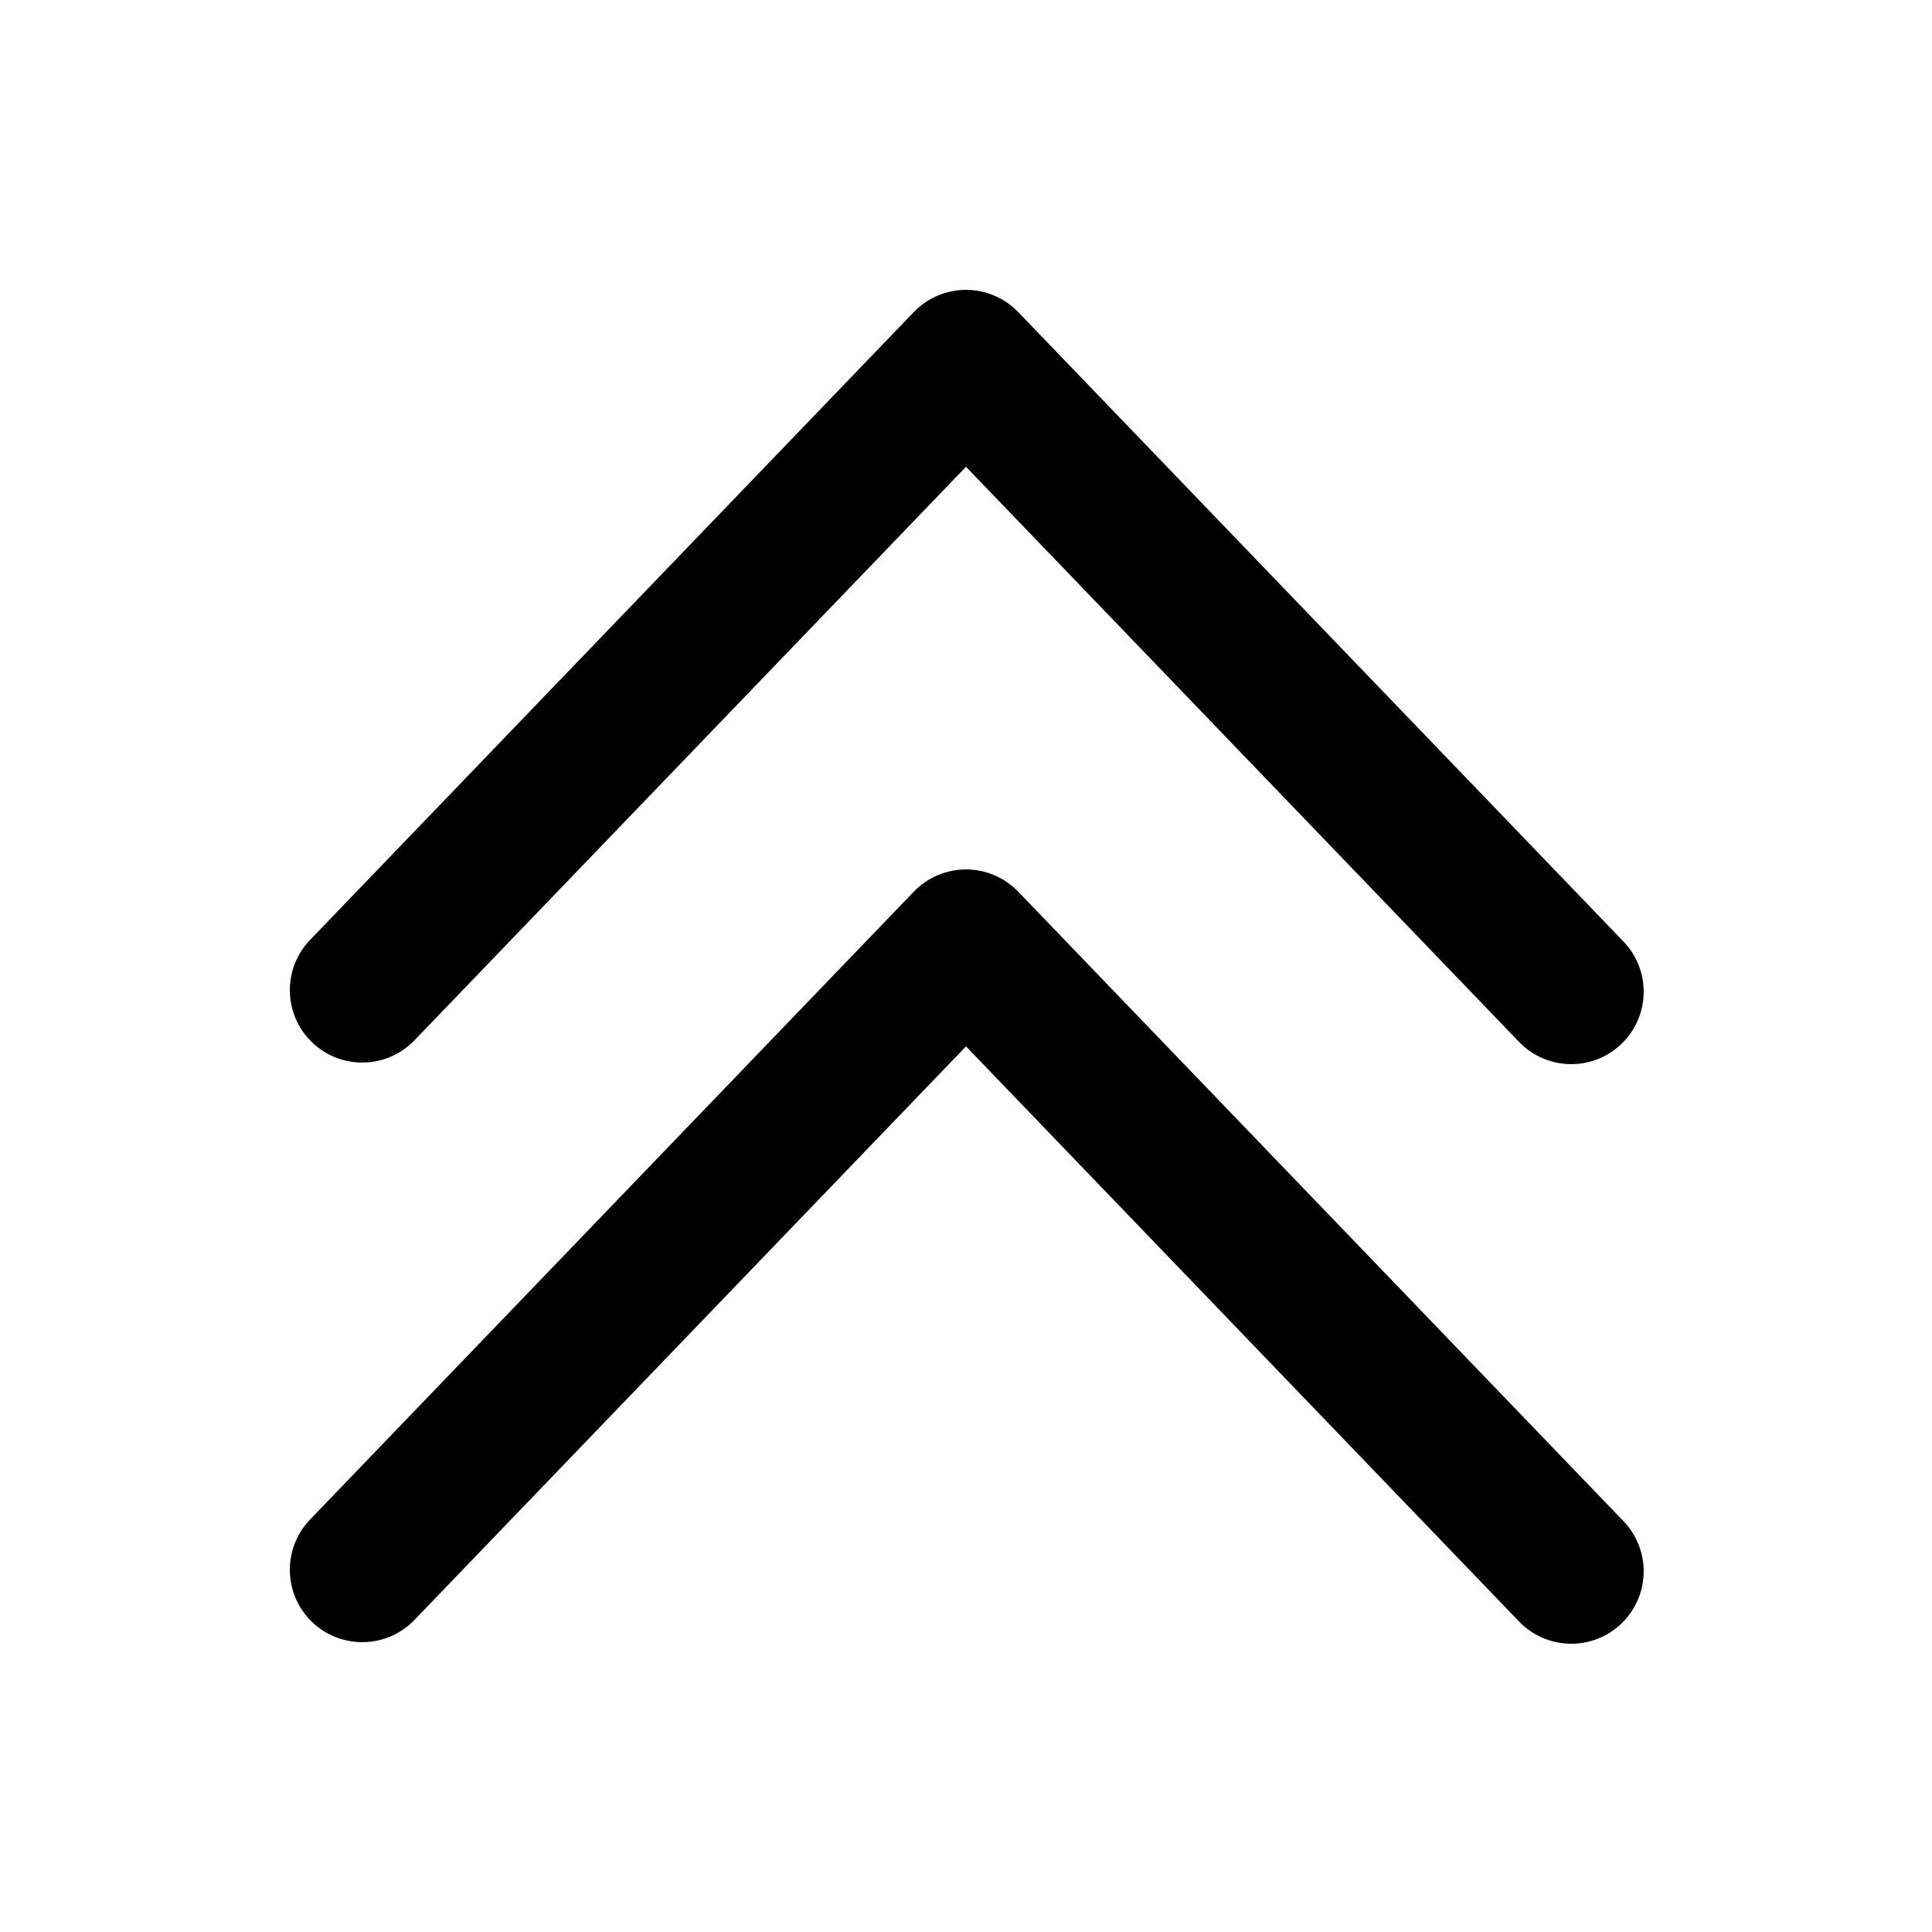
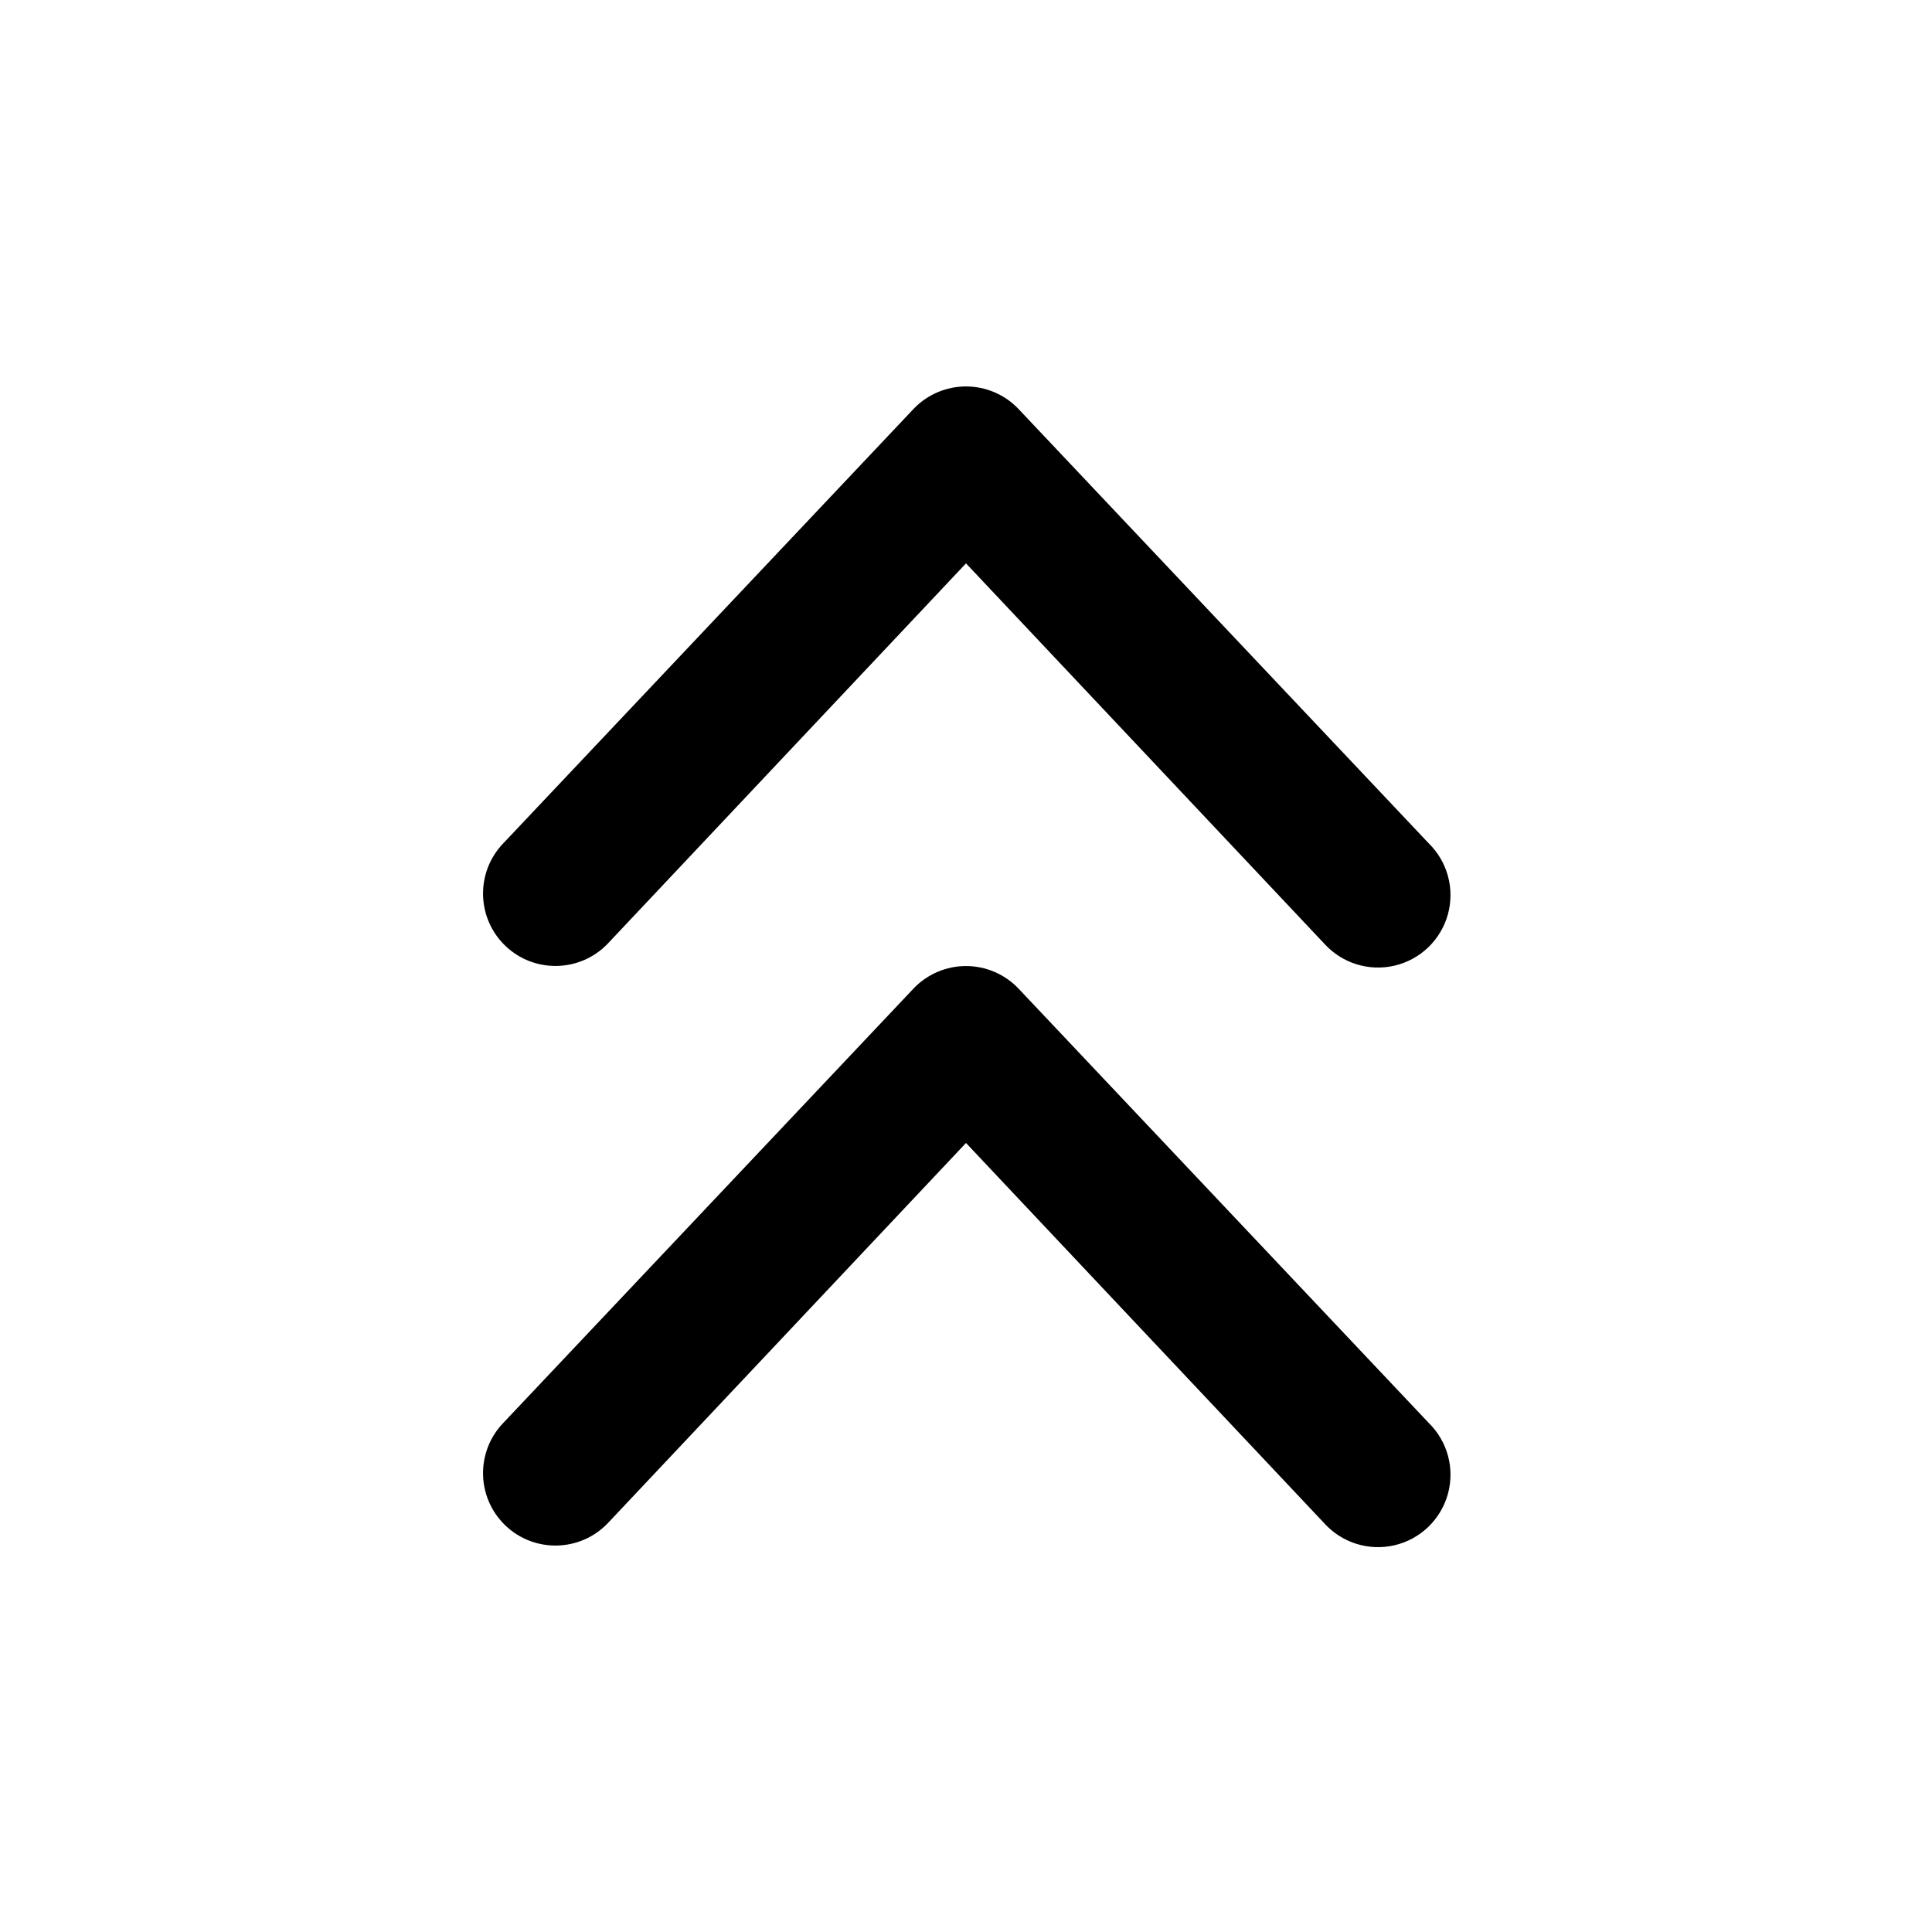
<svg xmlns="http://www.w3.org/2000/svg" viewBox="0 0 20 20" fill="currentColor" aria-hidden="true">
-   <path fill-rule="evenodd" d="M3.23 16.79a.75.75 0 01-.02-1.06l6.25-6.5a.75.75 0 011.08 0l6.25 6.5a.75.75 0 11-1.08 1.04L10 10.832 4.29 16.77a.75.75 0 01-1.06.02zm0-6a.75.75 0 01-.02-1.06l6.25-6.5a.75.75 0 011.08 0l6.25 6.5a.75.75 0 11-1.08 1.04L10 4.832 4.29 10.77a.75.75 0 01-1.06.02z" clip-rule="evenodd" />
+   <path fill-rule="evenodd" d="M5.23 15.79a.75.75 0 01-.02-1.06l4.25-4.5a.75.75 0 011.08 0l4.25 4.5a.75.75 0 11-1.08 1.04L10 11.832 6.29 15.77a.75.75 0 01-1.06.02zm0-6a.75.75 0 01-.02-1.06l4.25-4.5a.75.75 0 011.08 0l4.25 4.5a.75.75 0 11-1.08 1.04L10 5.832 6.29 9.77a.75.75 0 01-1.06.02z" clip-rule="evenodd" />
</svg>
